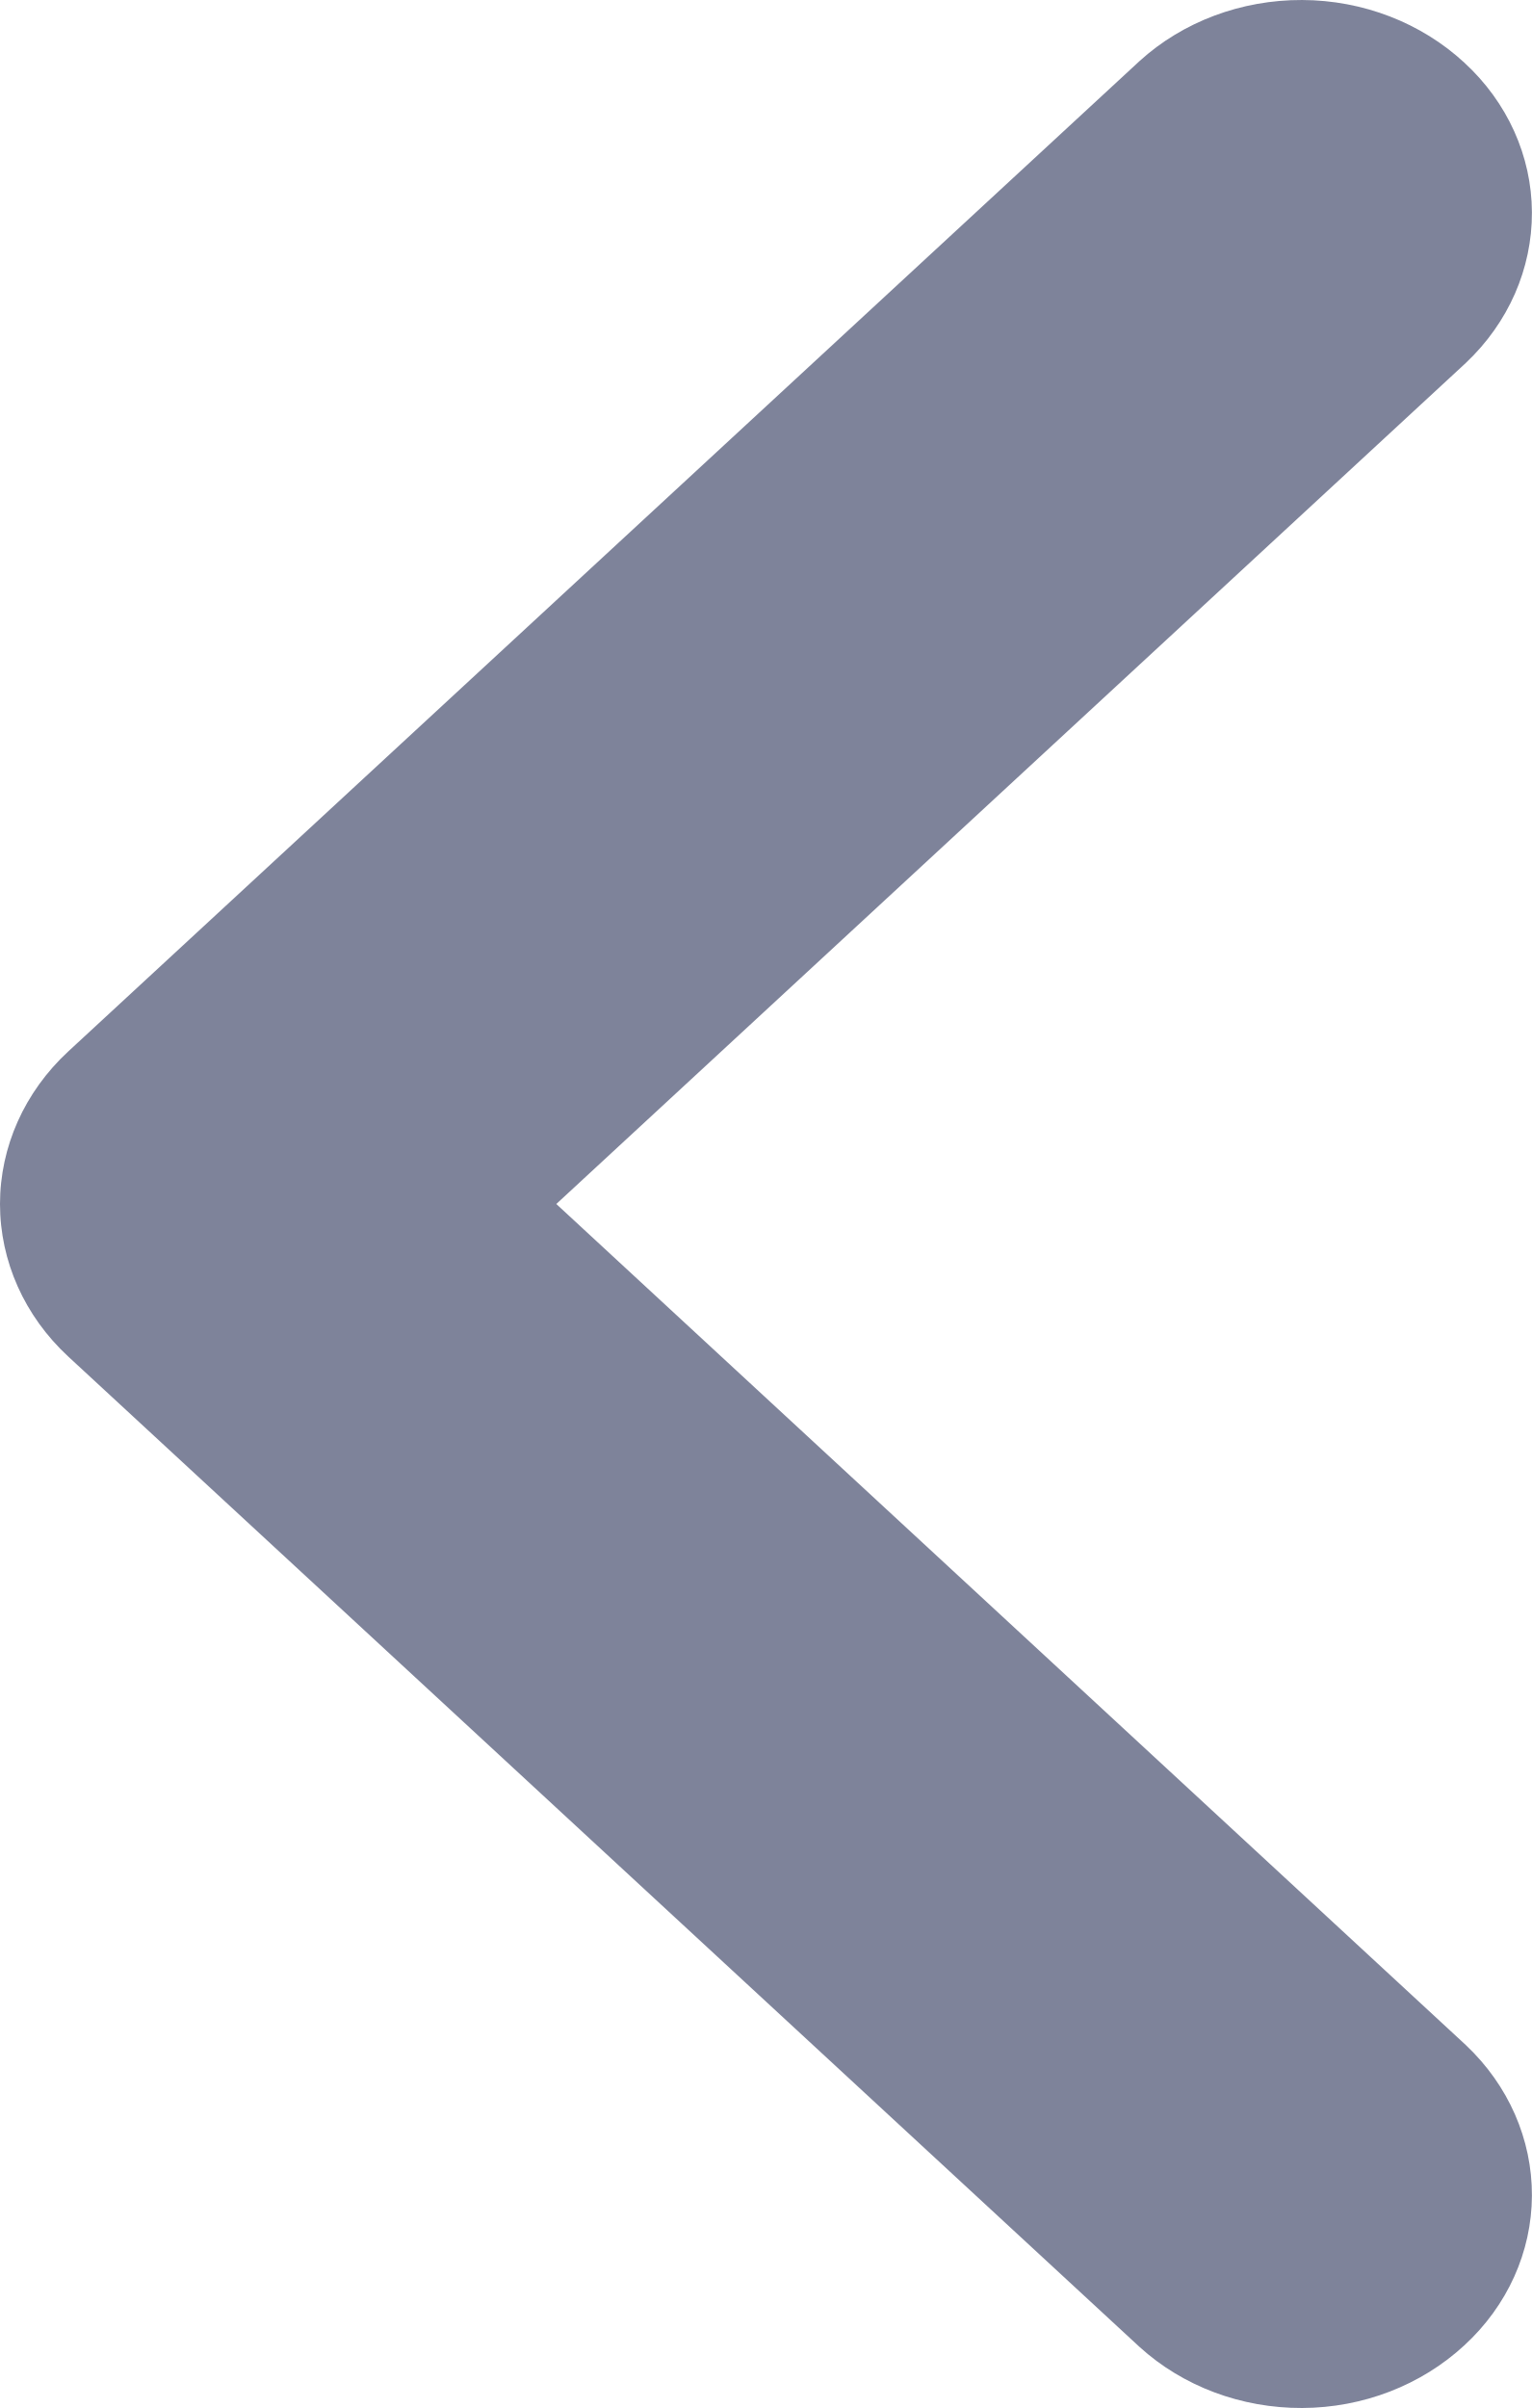
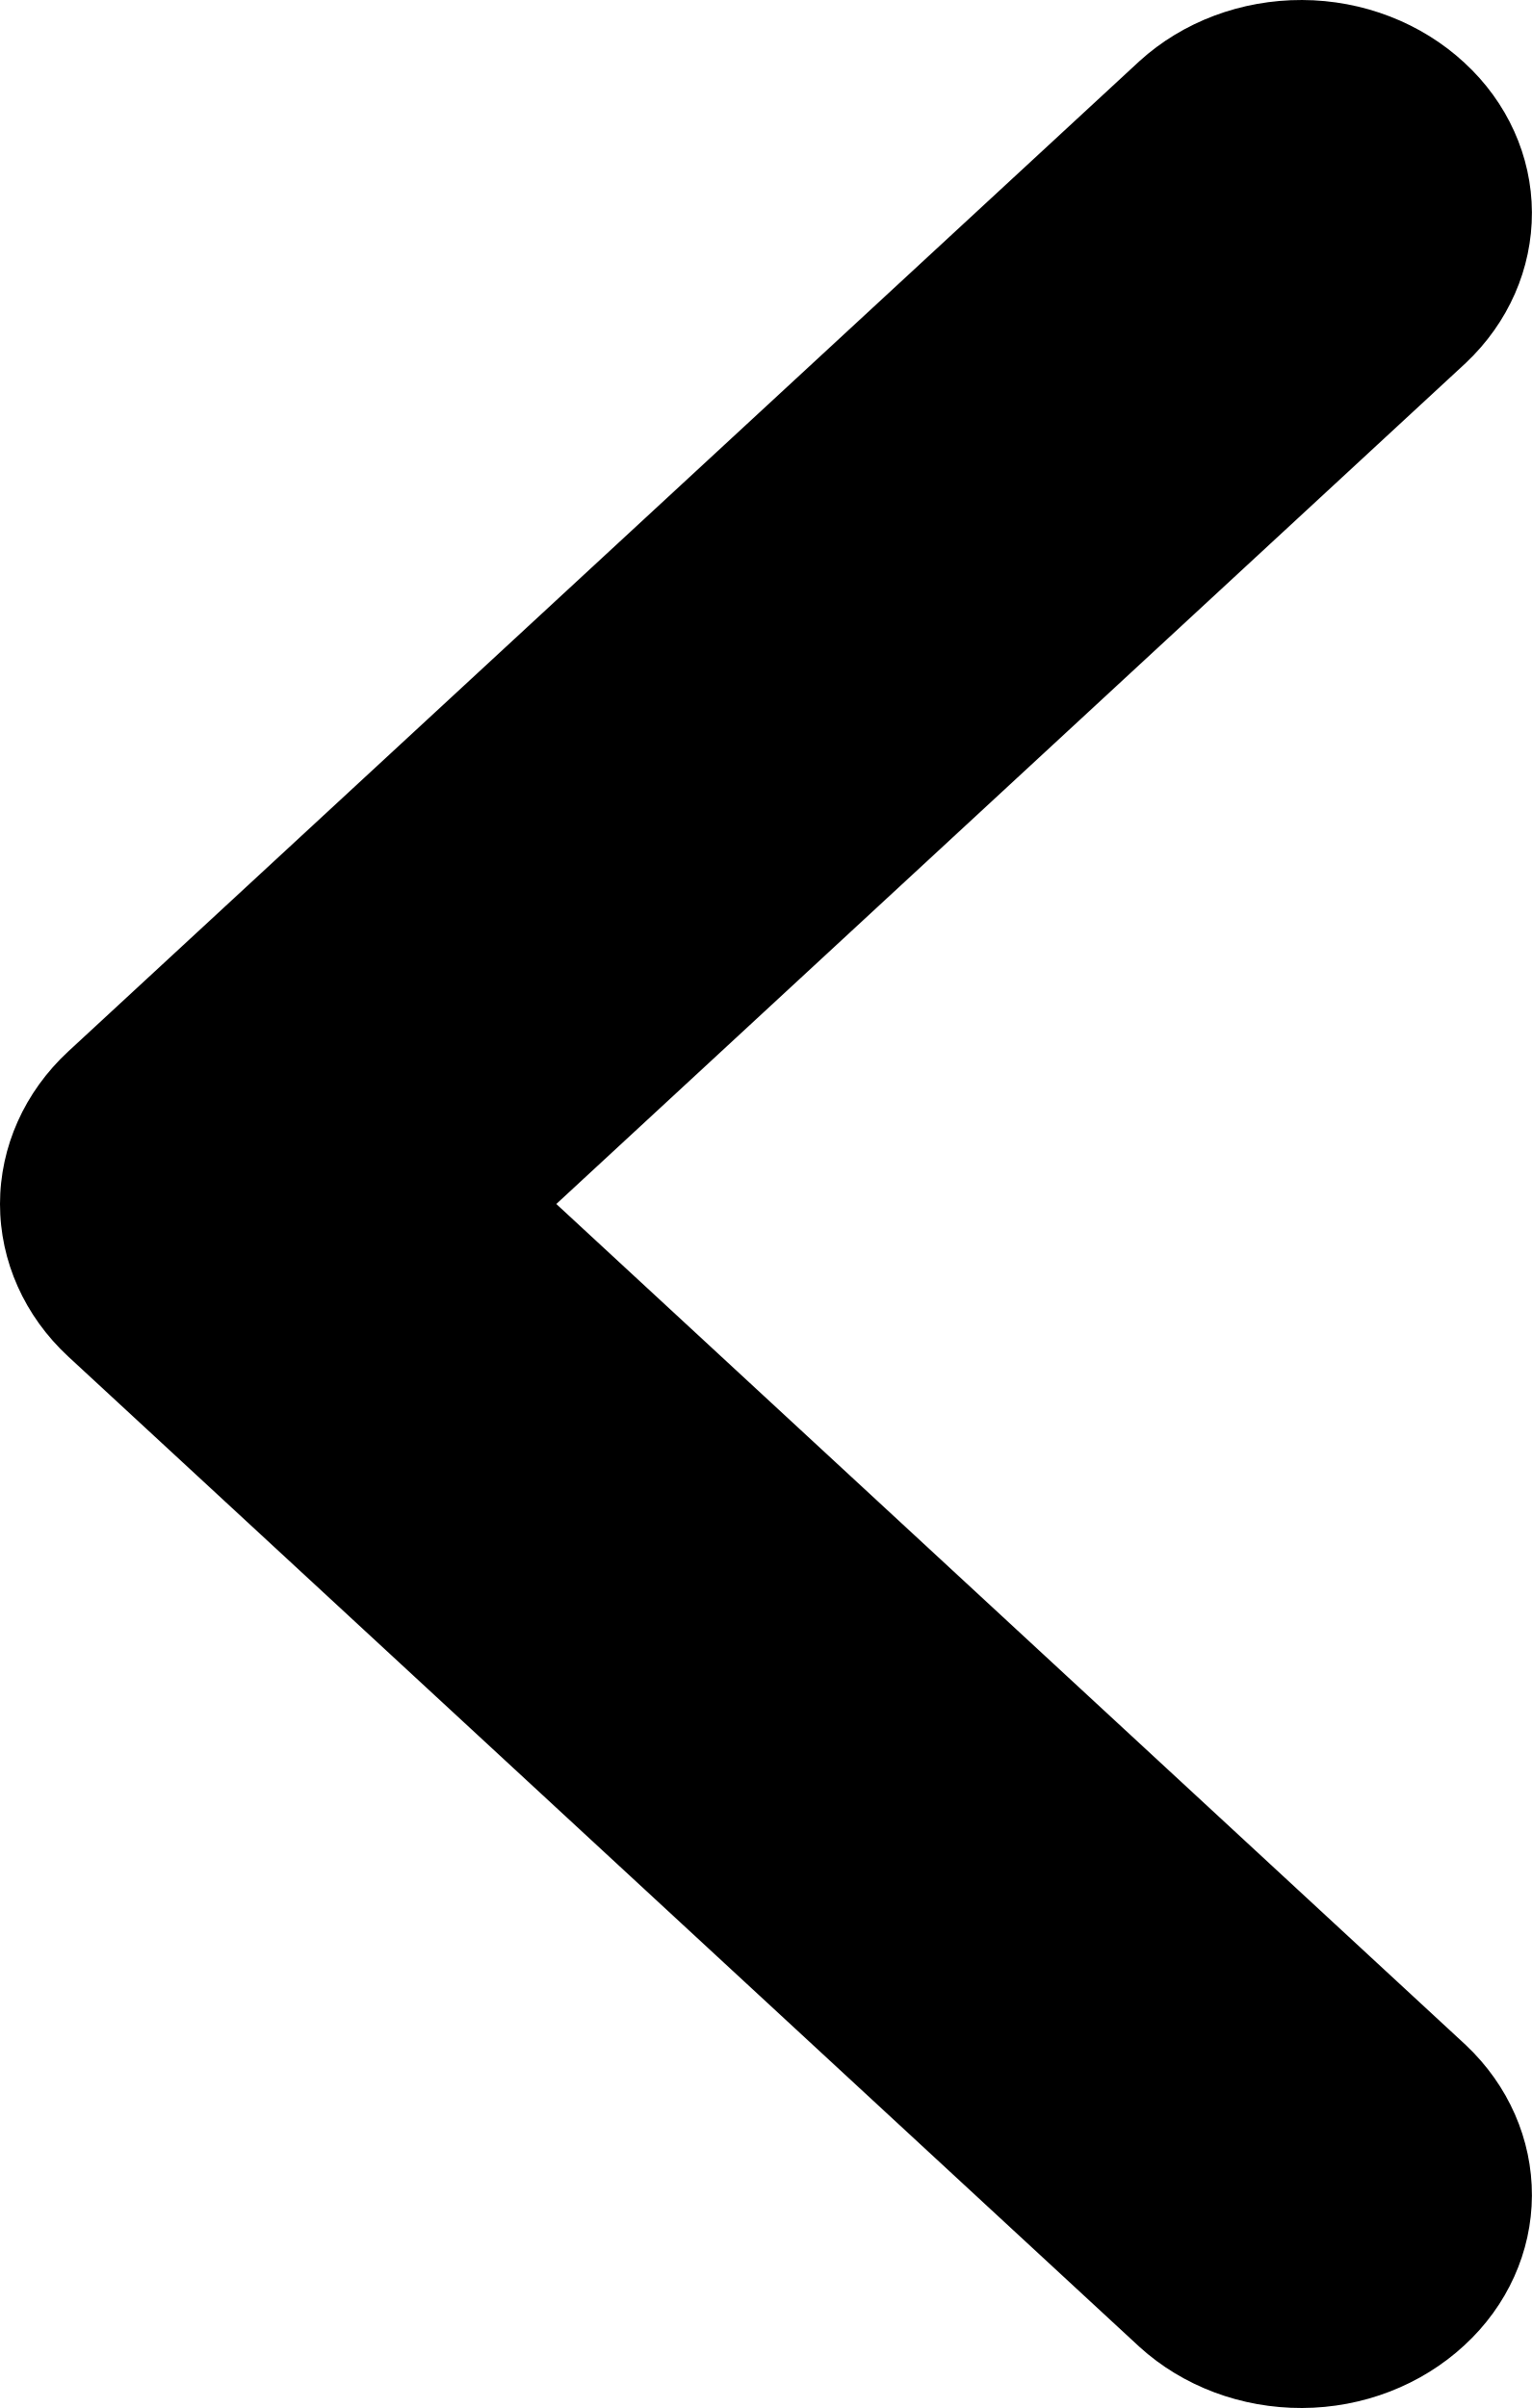
<svg xmlns="http://www.w3.org/2000/svg" width="7" height="11" viewBox="0 0 7 11" fill="none">
-   <path fill-rule="evenodd" clip-rule="evenodd" d="M0.312 4.803C0.112 4.988 0 5.239 0 5.5C0 5.761 0.112 6.012 0.312 6.197L5.207 10.721C5.405 10.901 5.672 11.001 5.95 11C6.228 10.999 6.494 10.896 6.691 10.714C6.888 10.533 6.999 10.287 7 10.03C7.001 9.773 6.893 9.526 6.698 9.342L2.542 5.5L6.698 1.658C6.893 1.474 7.001 1.227 7 0.97C6.999 0.713 6.888 0.467 6.691 0.286C6.494 0.104 6.228 0.001 5.95 1.24561e-05C5.672 -0.001 5.405 0.099 5.207 0.279L0.312 4.803Z" fill="#7E839A" />
+   <path fill-rule="evenodd" clip-rule="evenodd" d="M0.312 4.803C0.112 4.988 0 5.239 0 5.5C0 5.761 0.112 6.012 0.312 6.197L5.207 10.721C5.405 10.901 5.672 11.001 5.95 11C6.228 10.999 6.494 10.896 6.691 10.714C6.888 10.533 6.999 10.287 7 10.03C7.001 9.773 6.893 9.526 6.698 9.342L2.542 5.5L6.698 1.658C6.893 1.474 7.001 1.227 7 0.97C6.999 0.713 6.888 0.467 6.691 0.286C6.494 0.104 6.228 0.001 5.95 1.24561e-05C5.672 -0.001 5.405 0.099 5.207 0.279L0.312 4.803Z" fill="currentcolor" />
</svg>
